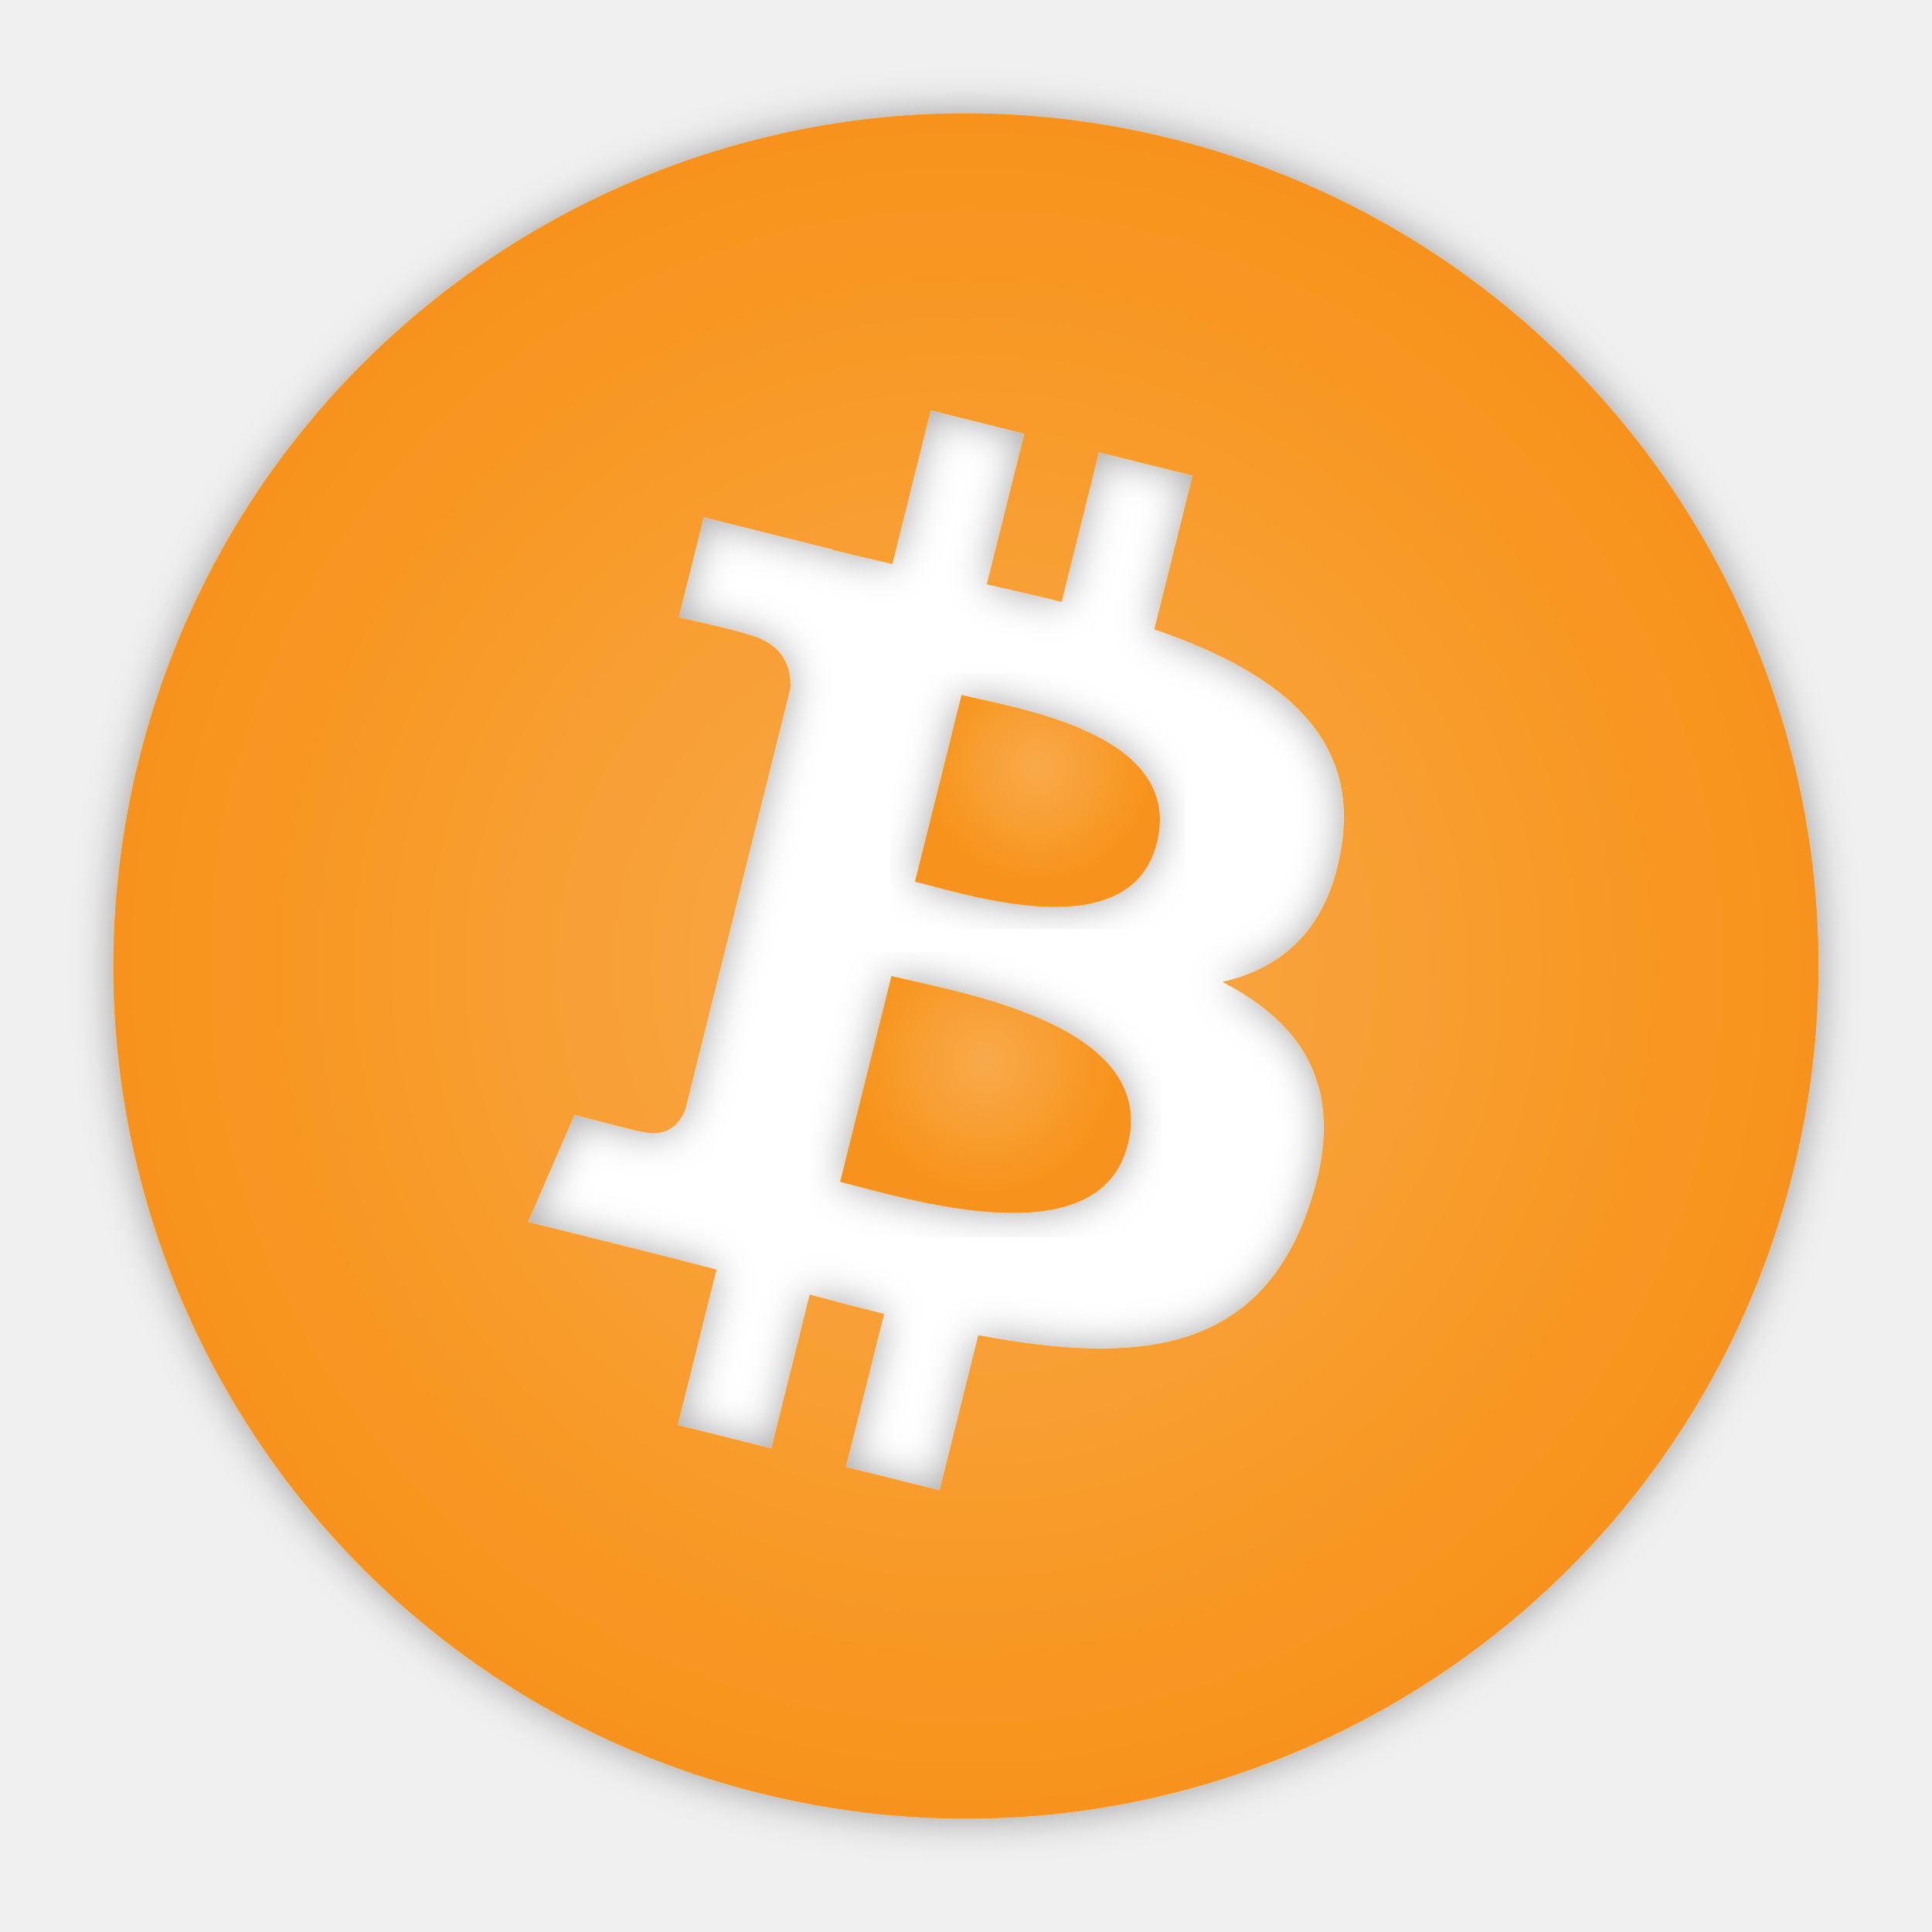
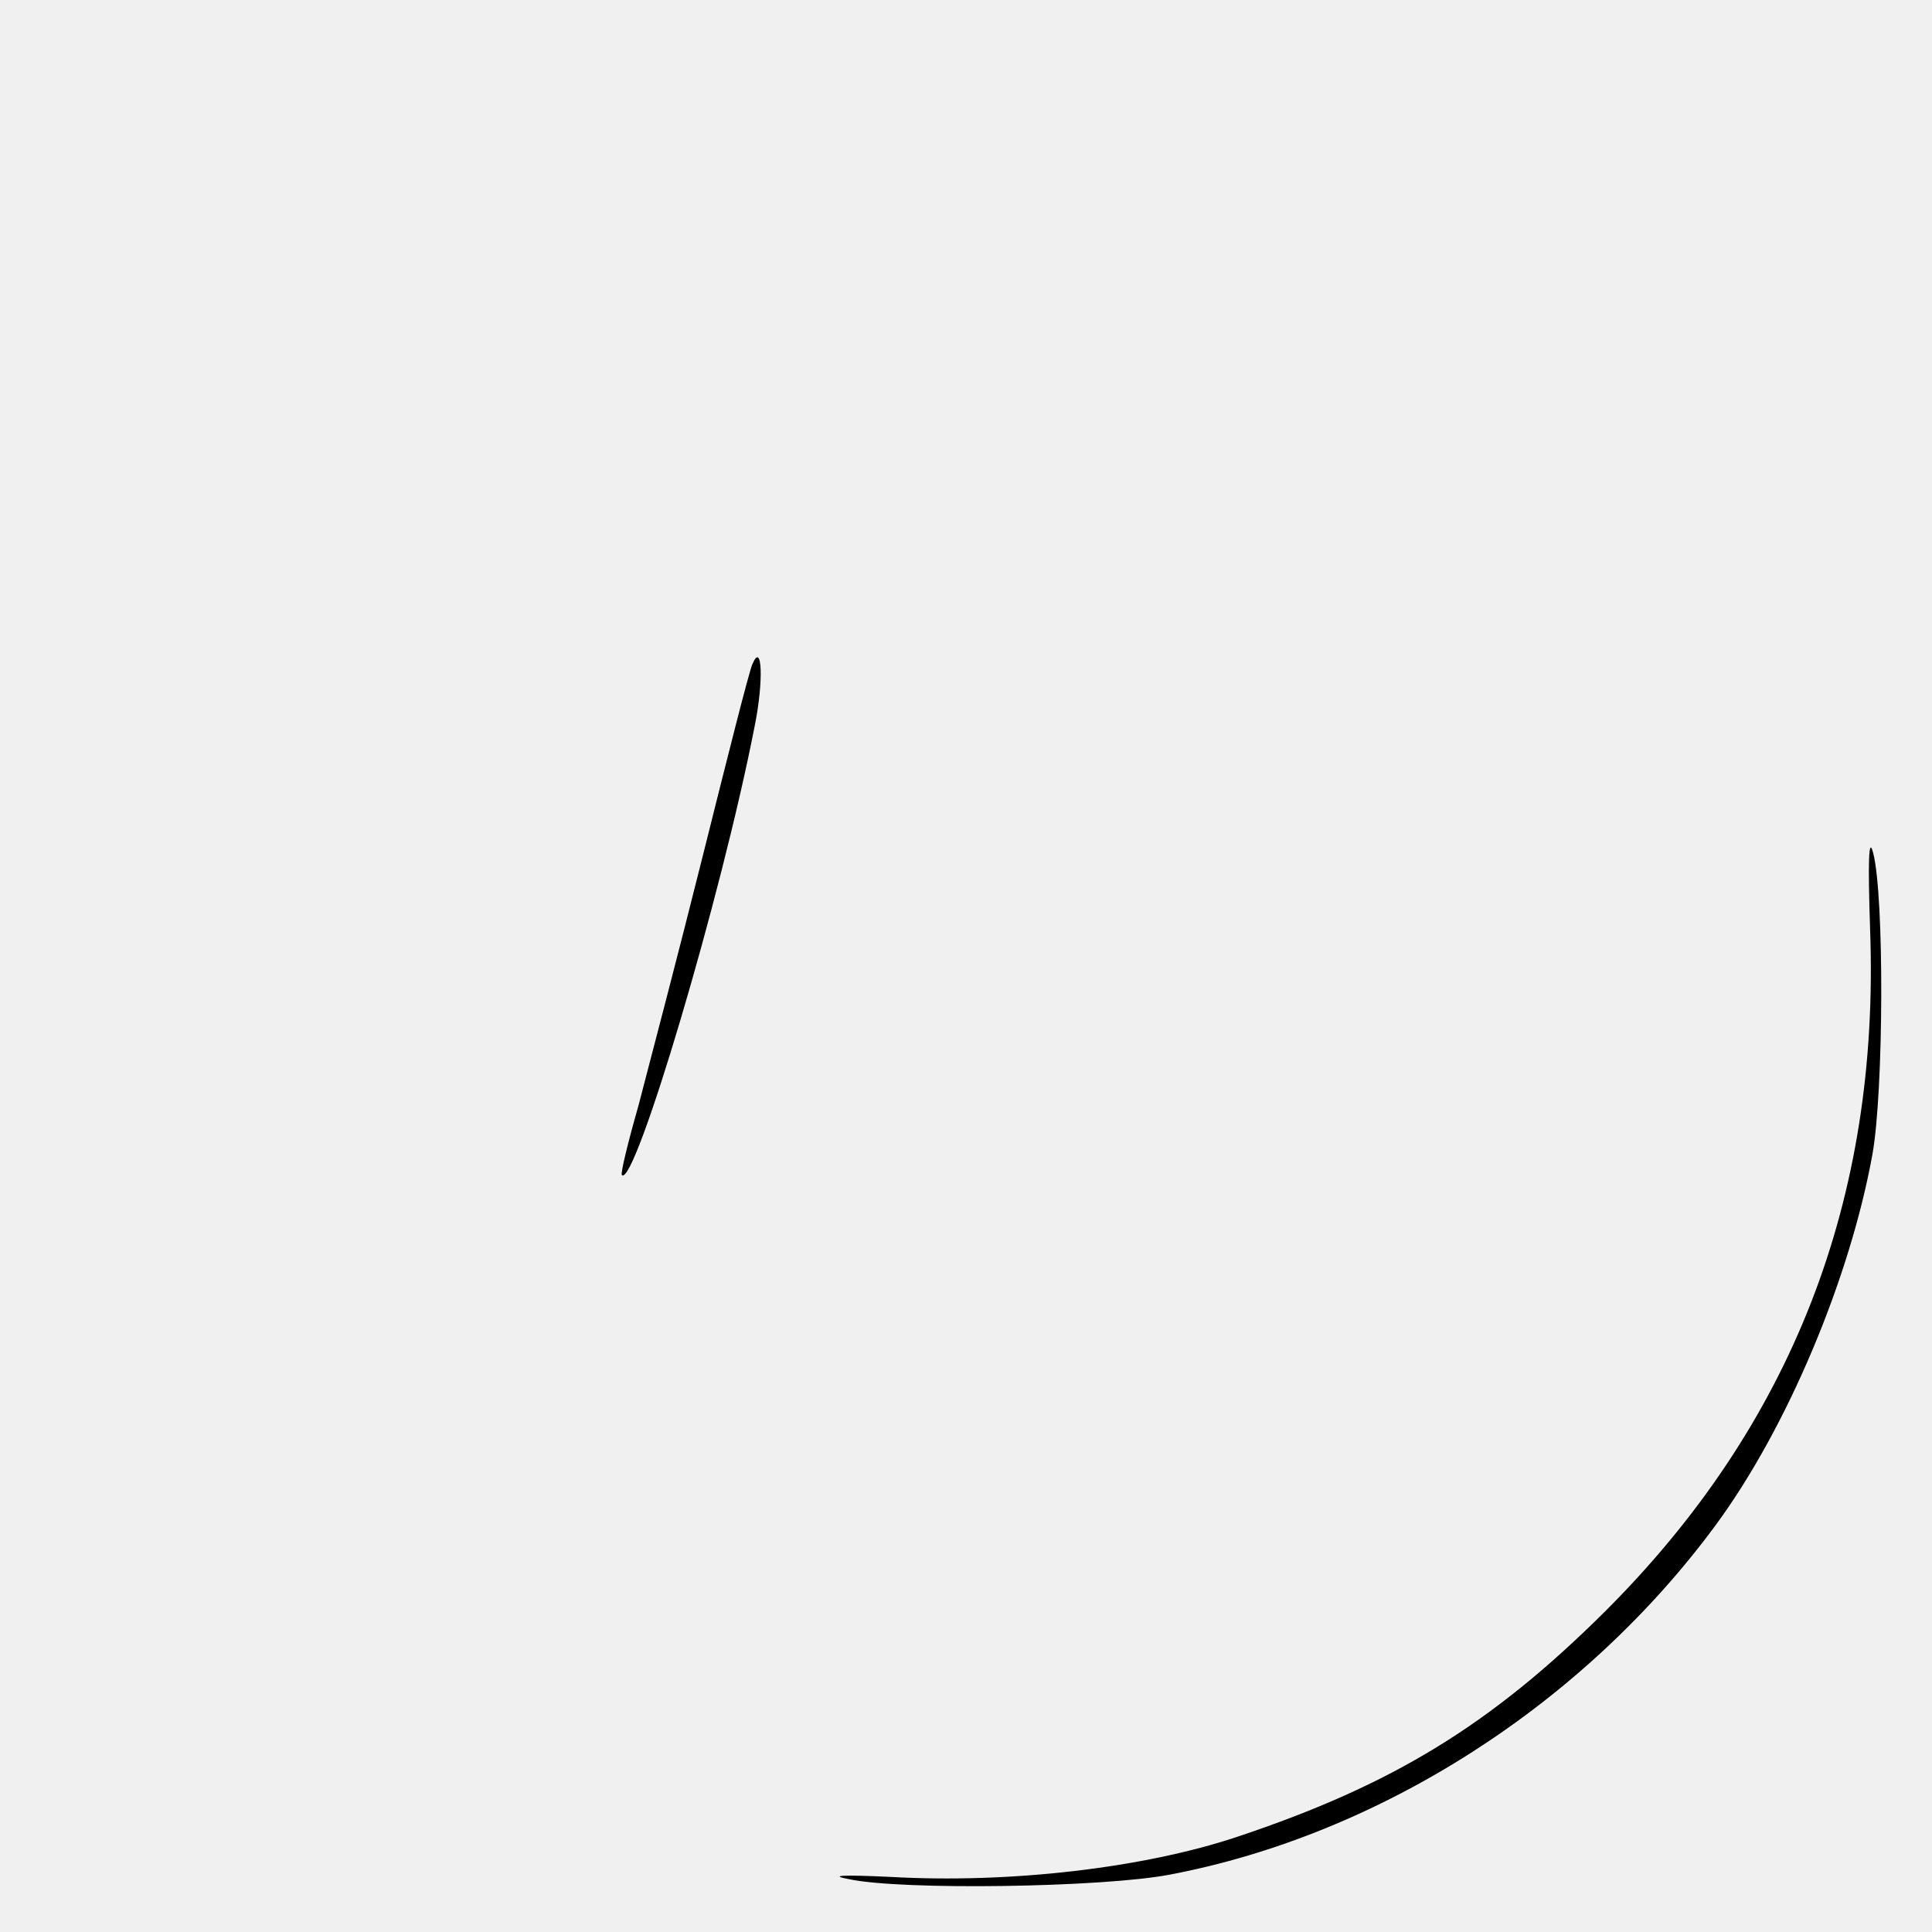
- <svg xmlns="http://www.w3.org/2000/svg" version="1.1" id="svg2" x="0px" y="0px" width="1024px" height="1024px" viewBox="-34 -34 580 580" enable-background="new 0 0 1024 1024" xml:space="preserve">
-   <filter id="dropShadowAlpha">
-     <feColorMatrix result="matrixOut" in="SourceAlpha" type="saturate" values="0.1" />
-     <feGaussianBlur in="matrixOut" result="blur-out" stdDeviation="6" />
-     <feColorMatrix in="blur-out" result="color-out" type="matrix" values="0 0 0 0   0                 0 0 0 0   0                  0 0 0 0   0                  0 0 0 0.35 0" />
-     <feBlend in="SourceGraphic" in2="color-out" mode="normal" />
-   </filter>
-   <g>
-     <circle cx="255" cy="255" r="200" stroke-width="2" fill="white" />
-     <radialGradient id="innerBtop" cx="277.49" cy="196.441" r="34.397" gradientUnits="userSpaceOnUse">
-       <stop offset="0" style="stop-color:#F9AA4B" />
-       <stop offset="1" style="stop-color:#F7931A" />
-     </radialGradient>
-     <path fill="url(#innerBtop)" filter="url(#dropShadowAlpha)" d="M254.647,174.6l-13.983,56.08c15.855,3.951,64.735,20.071,72.656-11.656    C321.568,185.928,270.503,178.552,254.647,174.6z" />
-     <radialGradient id="innerBbottom" cx="261.915" cy="284.567" r="39.838" gradientUnits="userSpaceOnUse">
-       <stop offset="0" style="stop-color:#F9AA4B" />
-       <stop offset="1" style="stop-color:#F7931A" />
-     </radialGradient>
-     <path fill="url(#innerBbottom)" filter="url(#dropShadowAlpha)" d="M233.608,258.984l-15.425,61.832c19.04,4.729,77.769,23.584,86.448-11.296    C313.703,273.144,252.647,263.736,233.608,258.984z" />
-     <radialGradient id="coinShape" cx="256.028" cy="256.003" r="255.988" gradientUnits="userSpaceOnUse">
-       <stop offset="0" style="stop-color:#F9AA4B" />
-       <stop offset="1" style="stop-color:#F7931A" />
-     </radialGradient>
-     <path fill="url(#coinShape)" filter="url(#dropShadowAlpha)" d="M317.871,7.656c-137.12-34.192-276.024,49.28-310.2,186.44    c-34.208,137.136,49.256,276.048,186.36,310.24c137.16,34.199,276.063-49.265,310.256-186.408    C538.479,180.776,455.023,41.848,317.871,7.656z M368.807,219.528c-3.688,24.936-17.512,37.008-35.864,41.24    c25.2,13.12,38.024,33.239,25.809,68.12c-15.16,43.319-51.176,46.976-99.072,37.912l-11.624,46.584l-28.088-7l11.472-45.96    c-7.279-1.809-14.72-3.729-22.384-5.809l-11.512,46.177l-28.056-7l11.624-46.673c-6.561-1.68-13.225-3.464-20.024-5.168    l-36.552-9.111l13.943-32.152c0,0,20.696,5.504,20.416,5.096c7.952,1.969,11.48-3.216,12.872-6.672l18.368-73.64l0.048-0.2    l13.104-52.568c0.344-5.968-1.712-13.496-13.088-16.336c0.439-0.296-20.4-5.072-20.4-5.072l7.472-30l38.736,9.673l-0.032,0.144    c5.824,1.448,11.824,2.824,17.937,4.216L245.423,89.2l28.072,7l-11.28,45.224c7.536,1.721,15.12,3.456,22.504,5.297l11.2-44.929    l28.088,7l-11.504,46.145C347.967,167.152,373.904,185.464,368.807,219.528z" />
+ <svg xmlns="http://www.w3.org/2000/svg" version="1.0" width="256pt" height="256pt" viewBox="0 0 256 256" preserveAspectRatio="xMidYMid meet">
+   <g transform="translate(0,256) scale(0.1,-0.1)" fill="#000000" stroke="none">
+     <path d="M997 1680 c-4 -8 -33 -123 -66 -255 -33 -132 -72 -280 -85 -330 -14 -49 -24 -90 -22 -92 17 -17 132 369 176 595 12 59 10 113 -3 82z" />
+     <path d="M2478 1328 c13 -358 -104 -657 -352 -904 -150 -149 -280 -229 -487 -298 -123 -41 -300 -62 -459 -53 -65 3 -82 2 -55 -3 70 -15 336 -11 425 6 279 53 549 226 724 464 94 128 177 325 207 490 15 83 16 343 1 400 -6 23 -7 -11 -4 -102z" />
  </g>
</svg>
